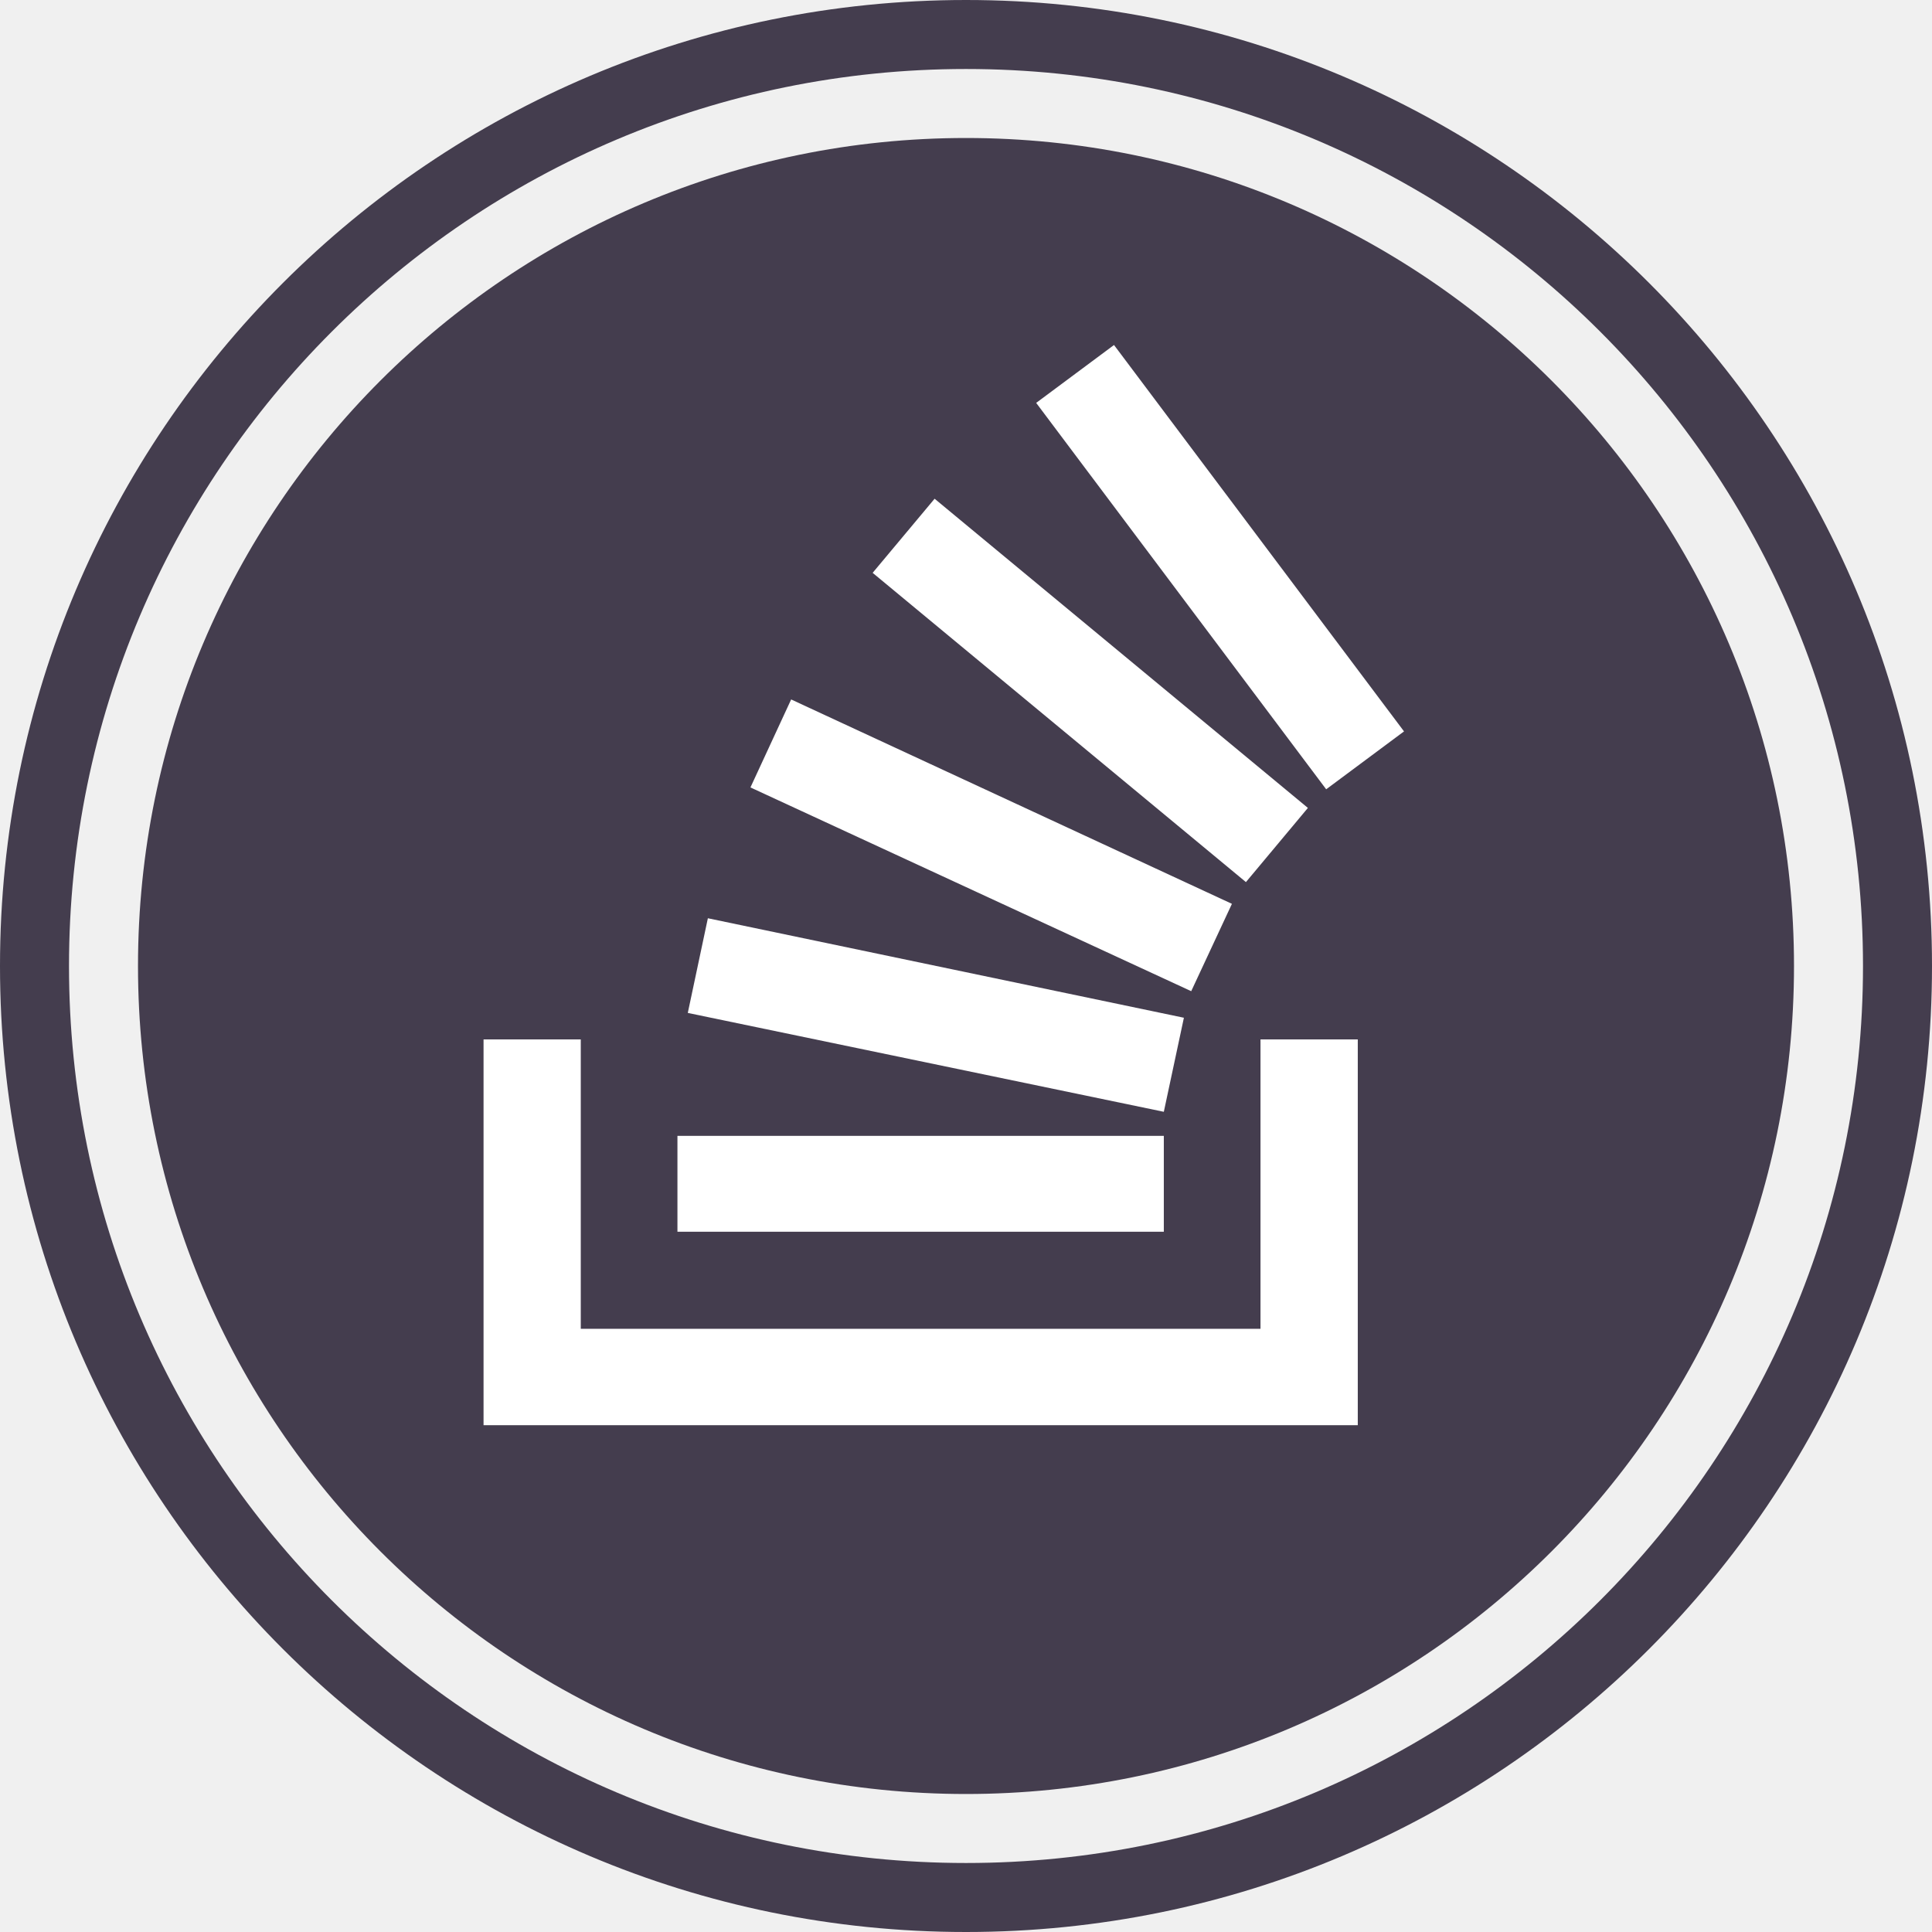
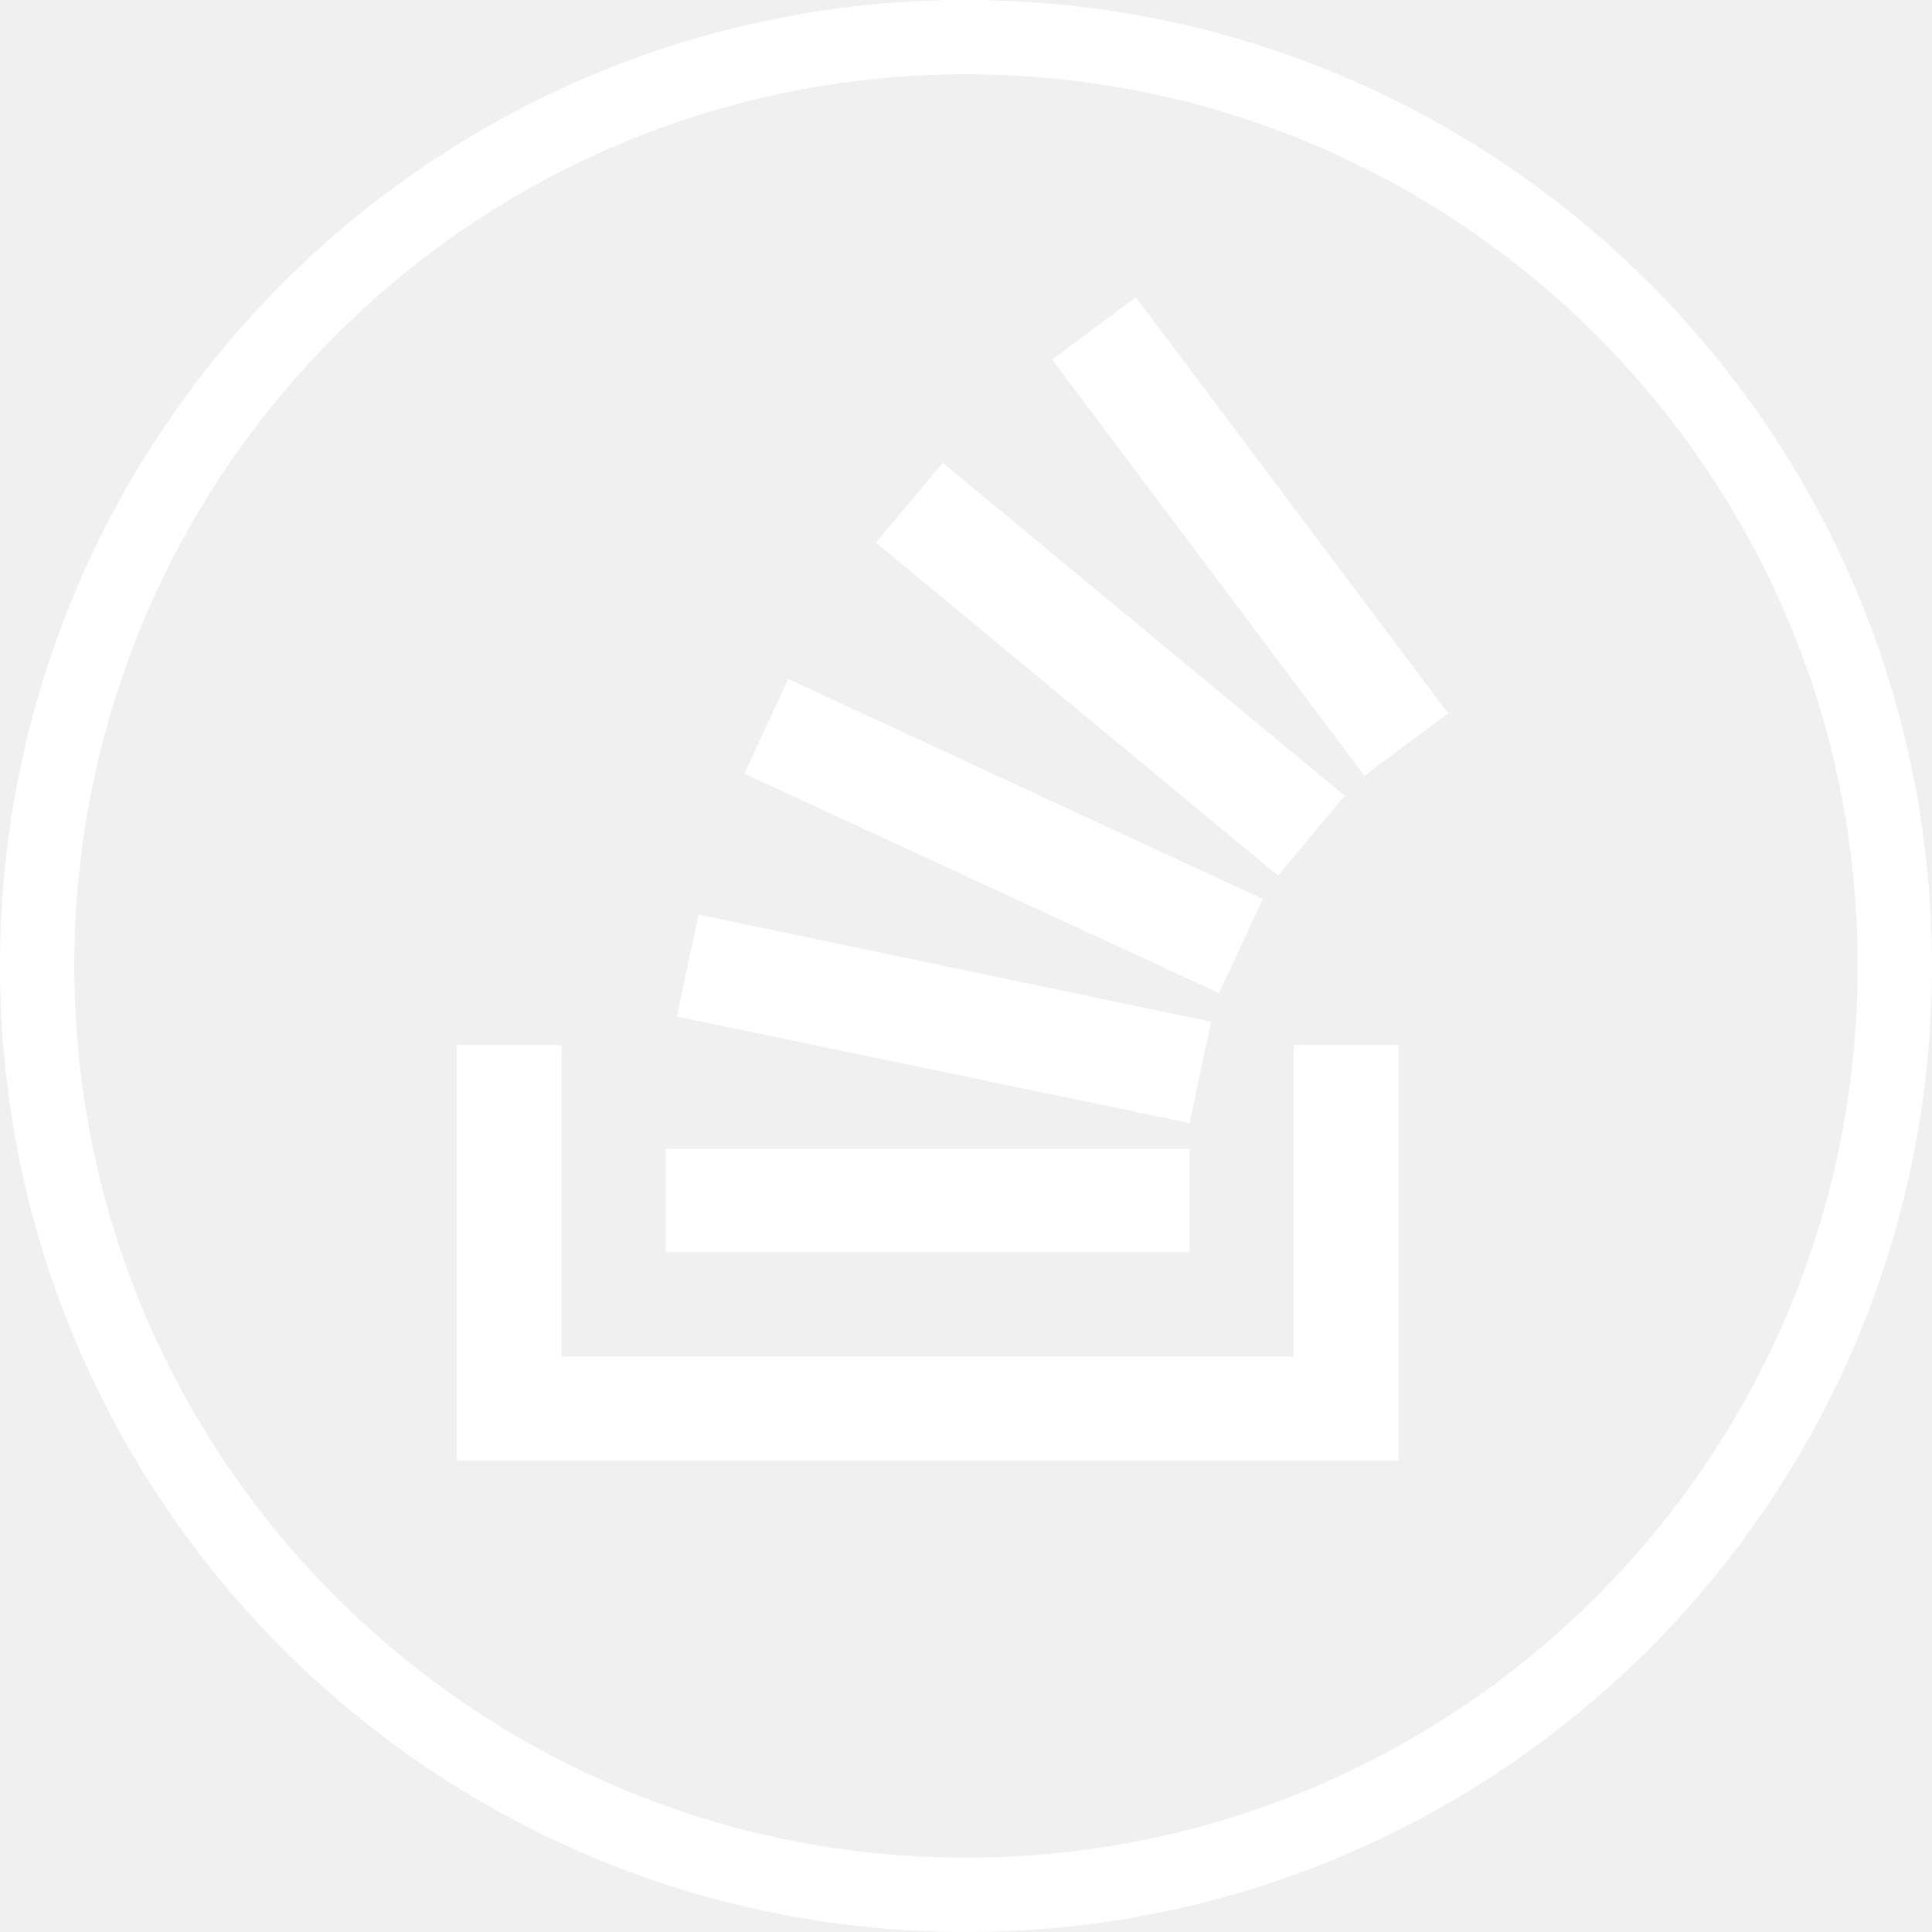
- <svg xmlns="http://www.w3.org/2000/svg" width="28px" height="28px" viewBox="0 0 28 28" version="1.1">
+ <svg xmlns="http://www.w3.org/2000/svg" width="26px" height="26px" viewBox="0 0 26 26" version="1.1">
  <defs />
-   <g id="组件" stroke="none" stroke-width="1" fill="none" fill-rule="evenodd" transform="translate(-77, -225)">
+   <g id="组件" stroke="none" stroke-width="1" fill="none" fill-rule="evenodd" transform="translate(-78, -226)">
    <g id="stack-overflow" transform="translate(77, 225)">
-       <circle id="Oval-2" fill="#443D4E" cx="14" cy="14" r="12" />
-       <path d="M14,27 C21.18,27 27,21.18 27,14 C27,6.82 21.18,1 14,1 C6.82,1 1,6.82 1,14 C1,21.18 6.82,27 14,27 Z M14,28 C6.268,28 0,21.732 0,14 C0,6.268 6.268,0 14,0 C21.732,0 28,6.268 28,14 C28,21.732 21.732,28 14,28 Z" id="Oval" fill="#443D4E" fill-rule="nonzero" />
-       <path d="M18.268,19.258 L8.417,19.258 L8.417,15.064 L7.008,15.064 L7.008,20.655 L19.678,20.655 L19.678,15.064 L18.268,15.064 L18.268,19.258 Z M9.968,14.68 L10.259,13.308 L17.158,14.75 L16.867,16.113 L9.968,14.68 Z M10.876,11.412 L11.466,10.137 L17.854,13.099 L17.264,14.365 L10.876,11.412 Z M12.647,8.302 L13.545,7.228 L18.955,11.709 L18.057,12.784 L12.647,8.302 Z M16.145,5 L20.348,10.6 L19.22,11.439 L15.017,5.839 L16.145,5 Z M9.818,17.851 L9.818,16.462 L16.867,16.462 L16.867,17.851 L9.818,17.851 Z" id="Shape" fill="#FFFFFF" fill-rule="nonzero" />
+       <path d="M14,28 C6.268,28 0,21.732 0,14 C0,6.268 6.268,0 14,0 C21.732,0 28,6.268 28,14 C28,21.732 21.732,28 14,28 Z" id="Path" />
+       <path d="M14,27 C6.82,27 1,21.18 1,14 C1,6.82 6.82,1 14,1 C21.18,1 27,6.82 27,14 C27,21.18 21.18,27 14,27 Z M14,26 C20.627,26 26,20.627 26,14 C26,7.373 20.627,2 14,2 C7.373,2 2,7.373 2,14 C2,20.627 7.373,26 14,26 Z M8.558,19.258 L18.409,19.258 L18.409,15.064 L19.819,15.064 L19.819,20.655 L7.149,20.655 L7.149,15.064 L8.558,15.064 L8.558,19.258 Z M10.109,14.68 L10.4,13.308 L17.299,14.75 L17.008,16.113 L10.109,14.68 Z M11.017,11.412 L11.607,10.137 L17.995,13.099 L17.405,14.365 L11.017,11.412 Z M12.788,8.302 L13.687,7.228 L19.097,11.709 L18.198,12.784 L12.788,8.302 Z M16.286,5 L20.489,10.6 L19.361,11.439 L15.158,5.839 L16.286,5 Z M9.959,17.851 L9.959,16.462 L17.008,16.462 L17.008,17.851 L9.959,17.851 Z" id="Combined-Shape" fill="#FFFFFF" />
    </g>
  </g>
</svg>
